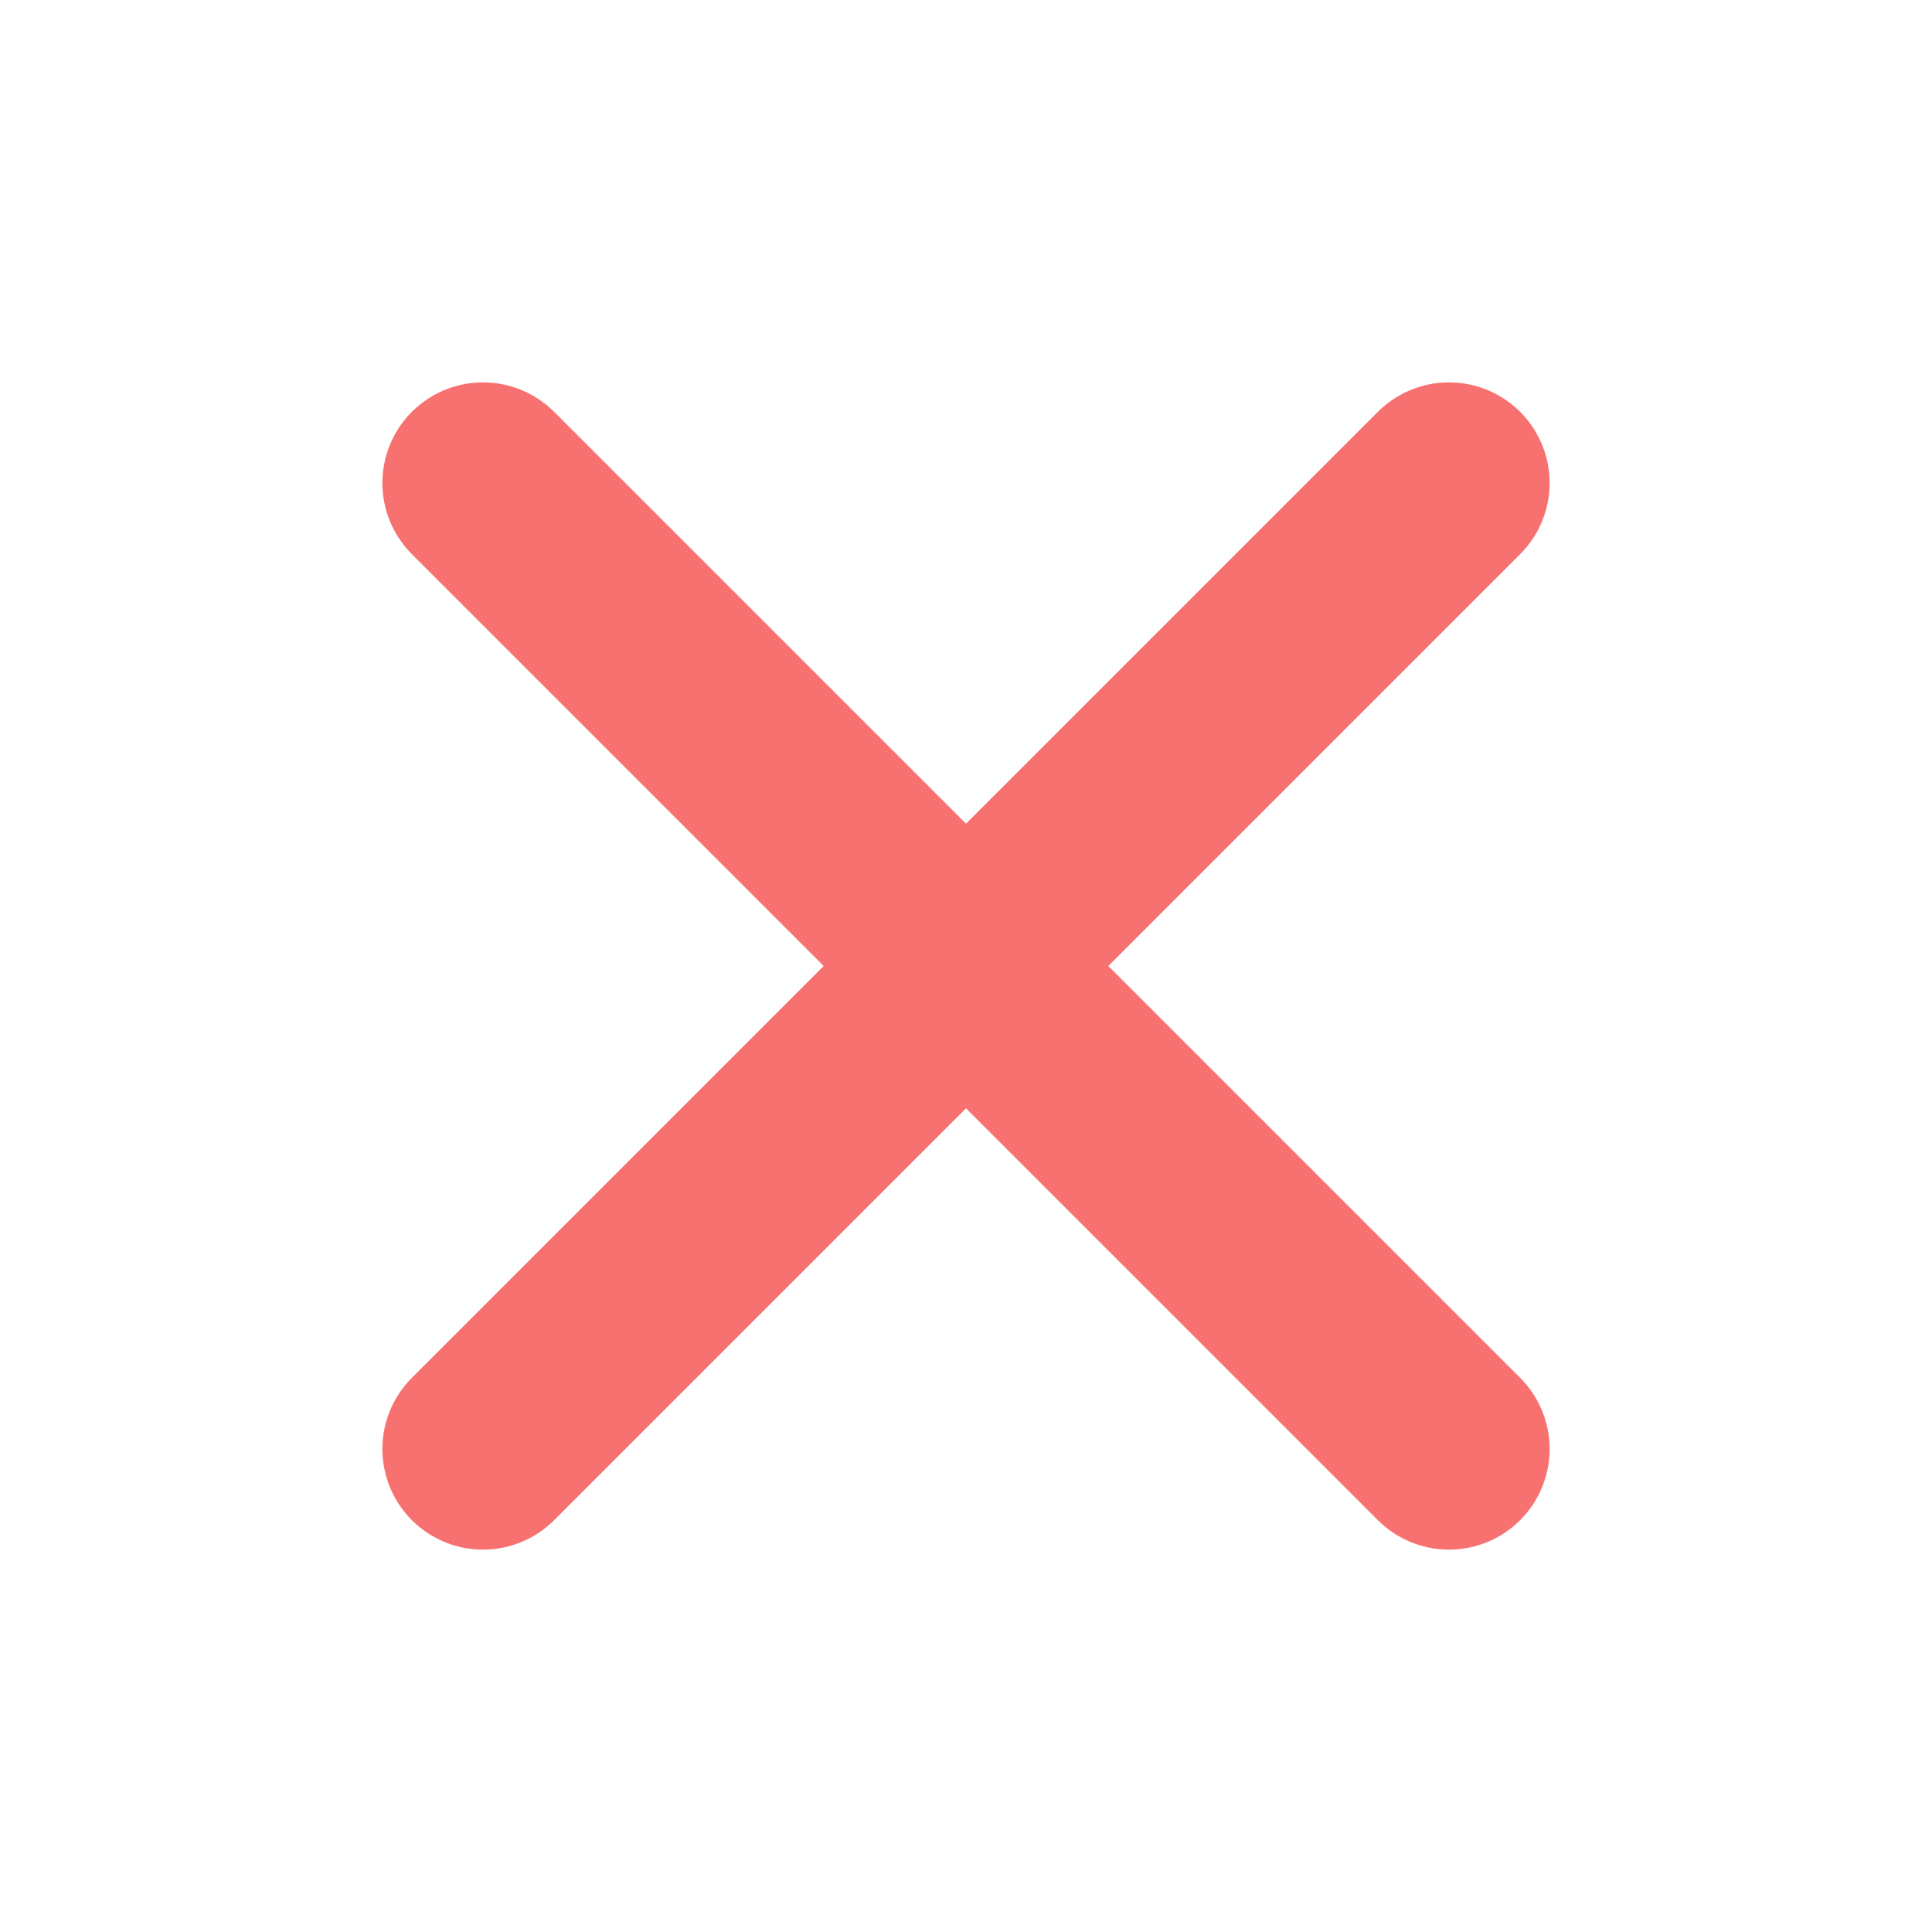
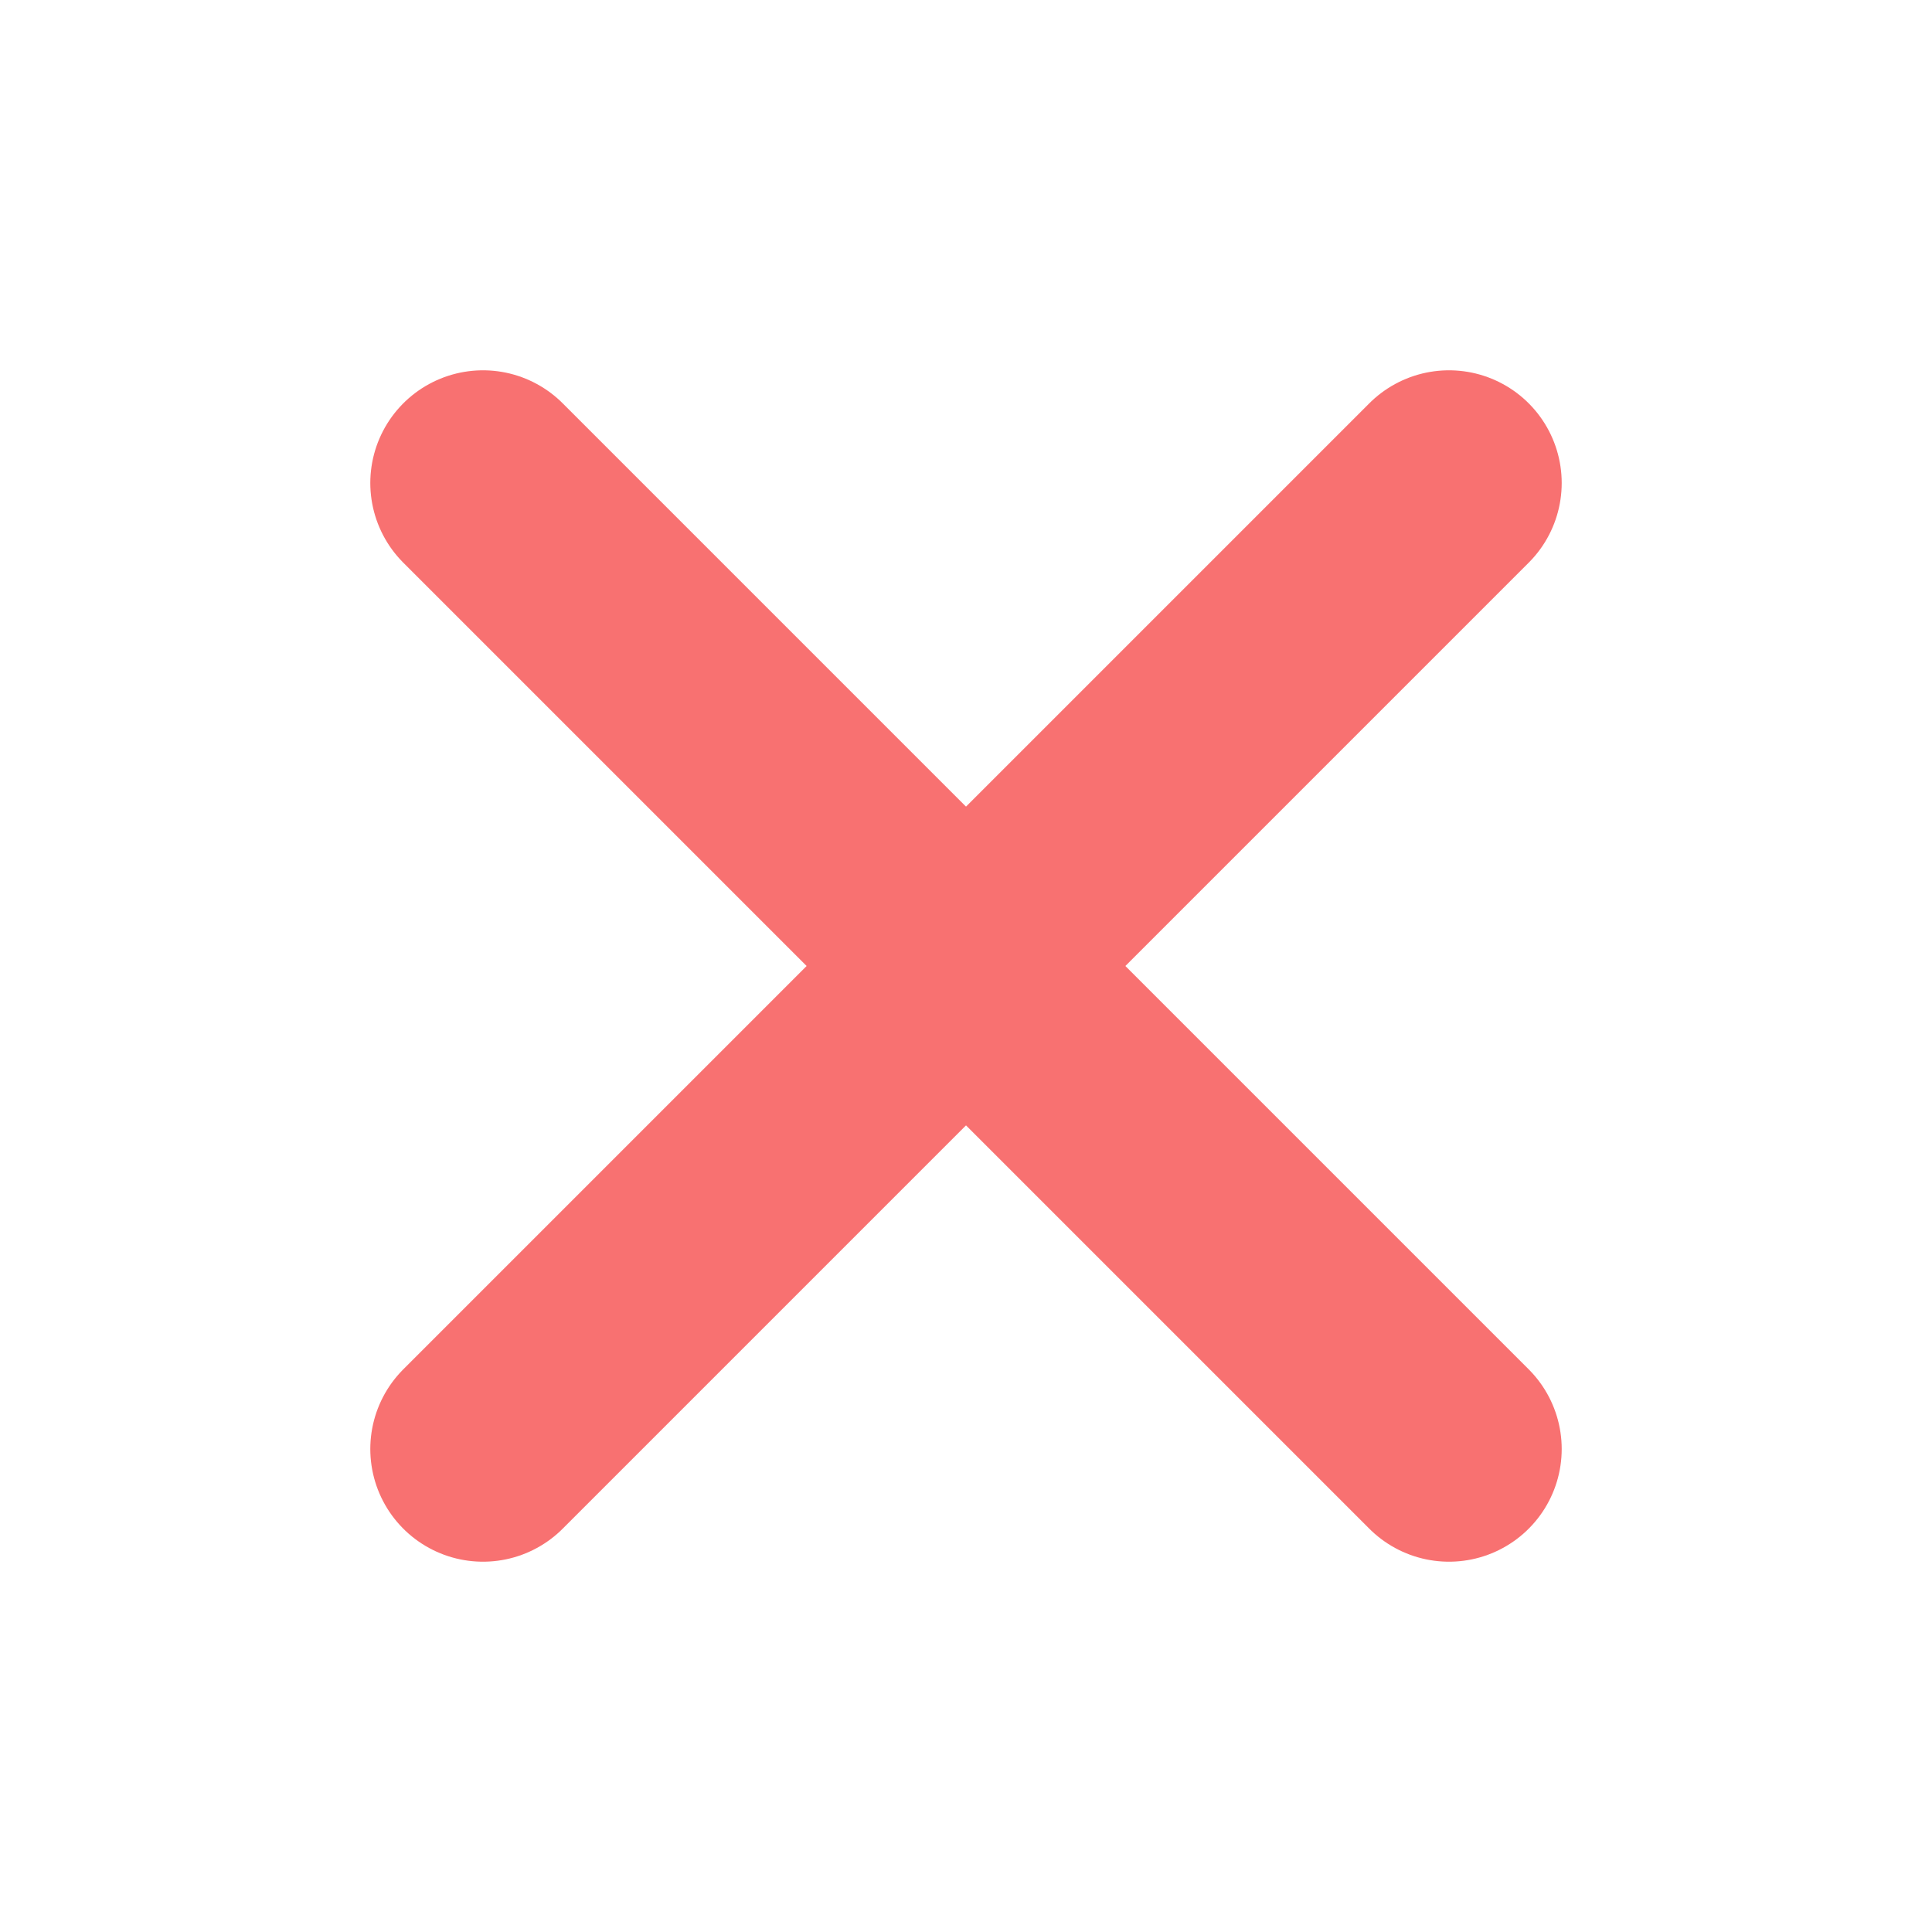
- <svg xmlns="http://www.w3.org/2000/svg" width="14" height="14" viewBox="0 0 24 24" fill="none" stroke="#f87171" stroke-width="2.5" stroke-linecap="round" stroke-linejoin="round">
+ <svg xmlns="http://www.w3.org/2000/svg" width="16" height="16" viewBox="0 0 24 24" fill="none" stroke="#f87171" stroke-width="2.8" stroke-linecap="round" stroke-linejoin="round">
  <line x1="18" y1="6" x2="6" y2="18" />
  <line x1="6" y1="6" x2="18" y2="18" />
</svg>
